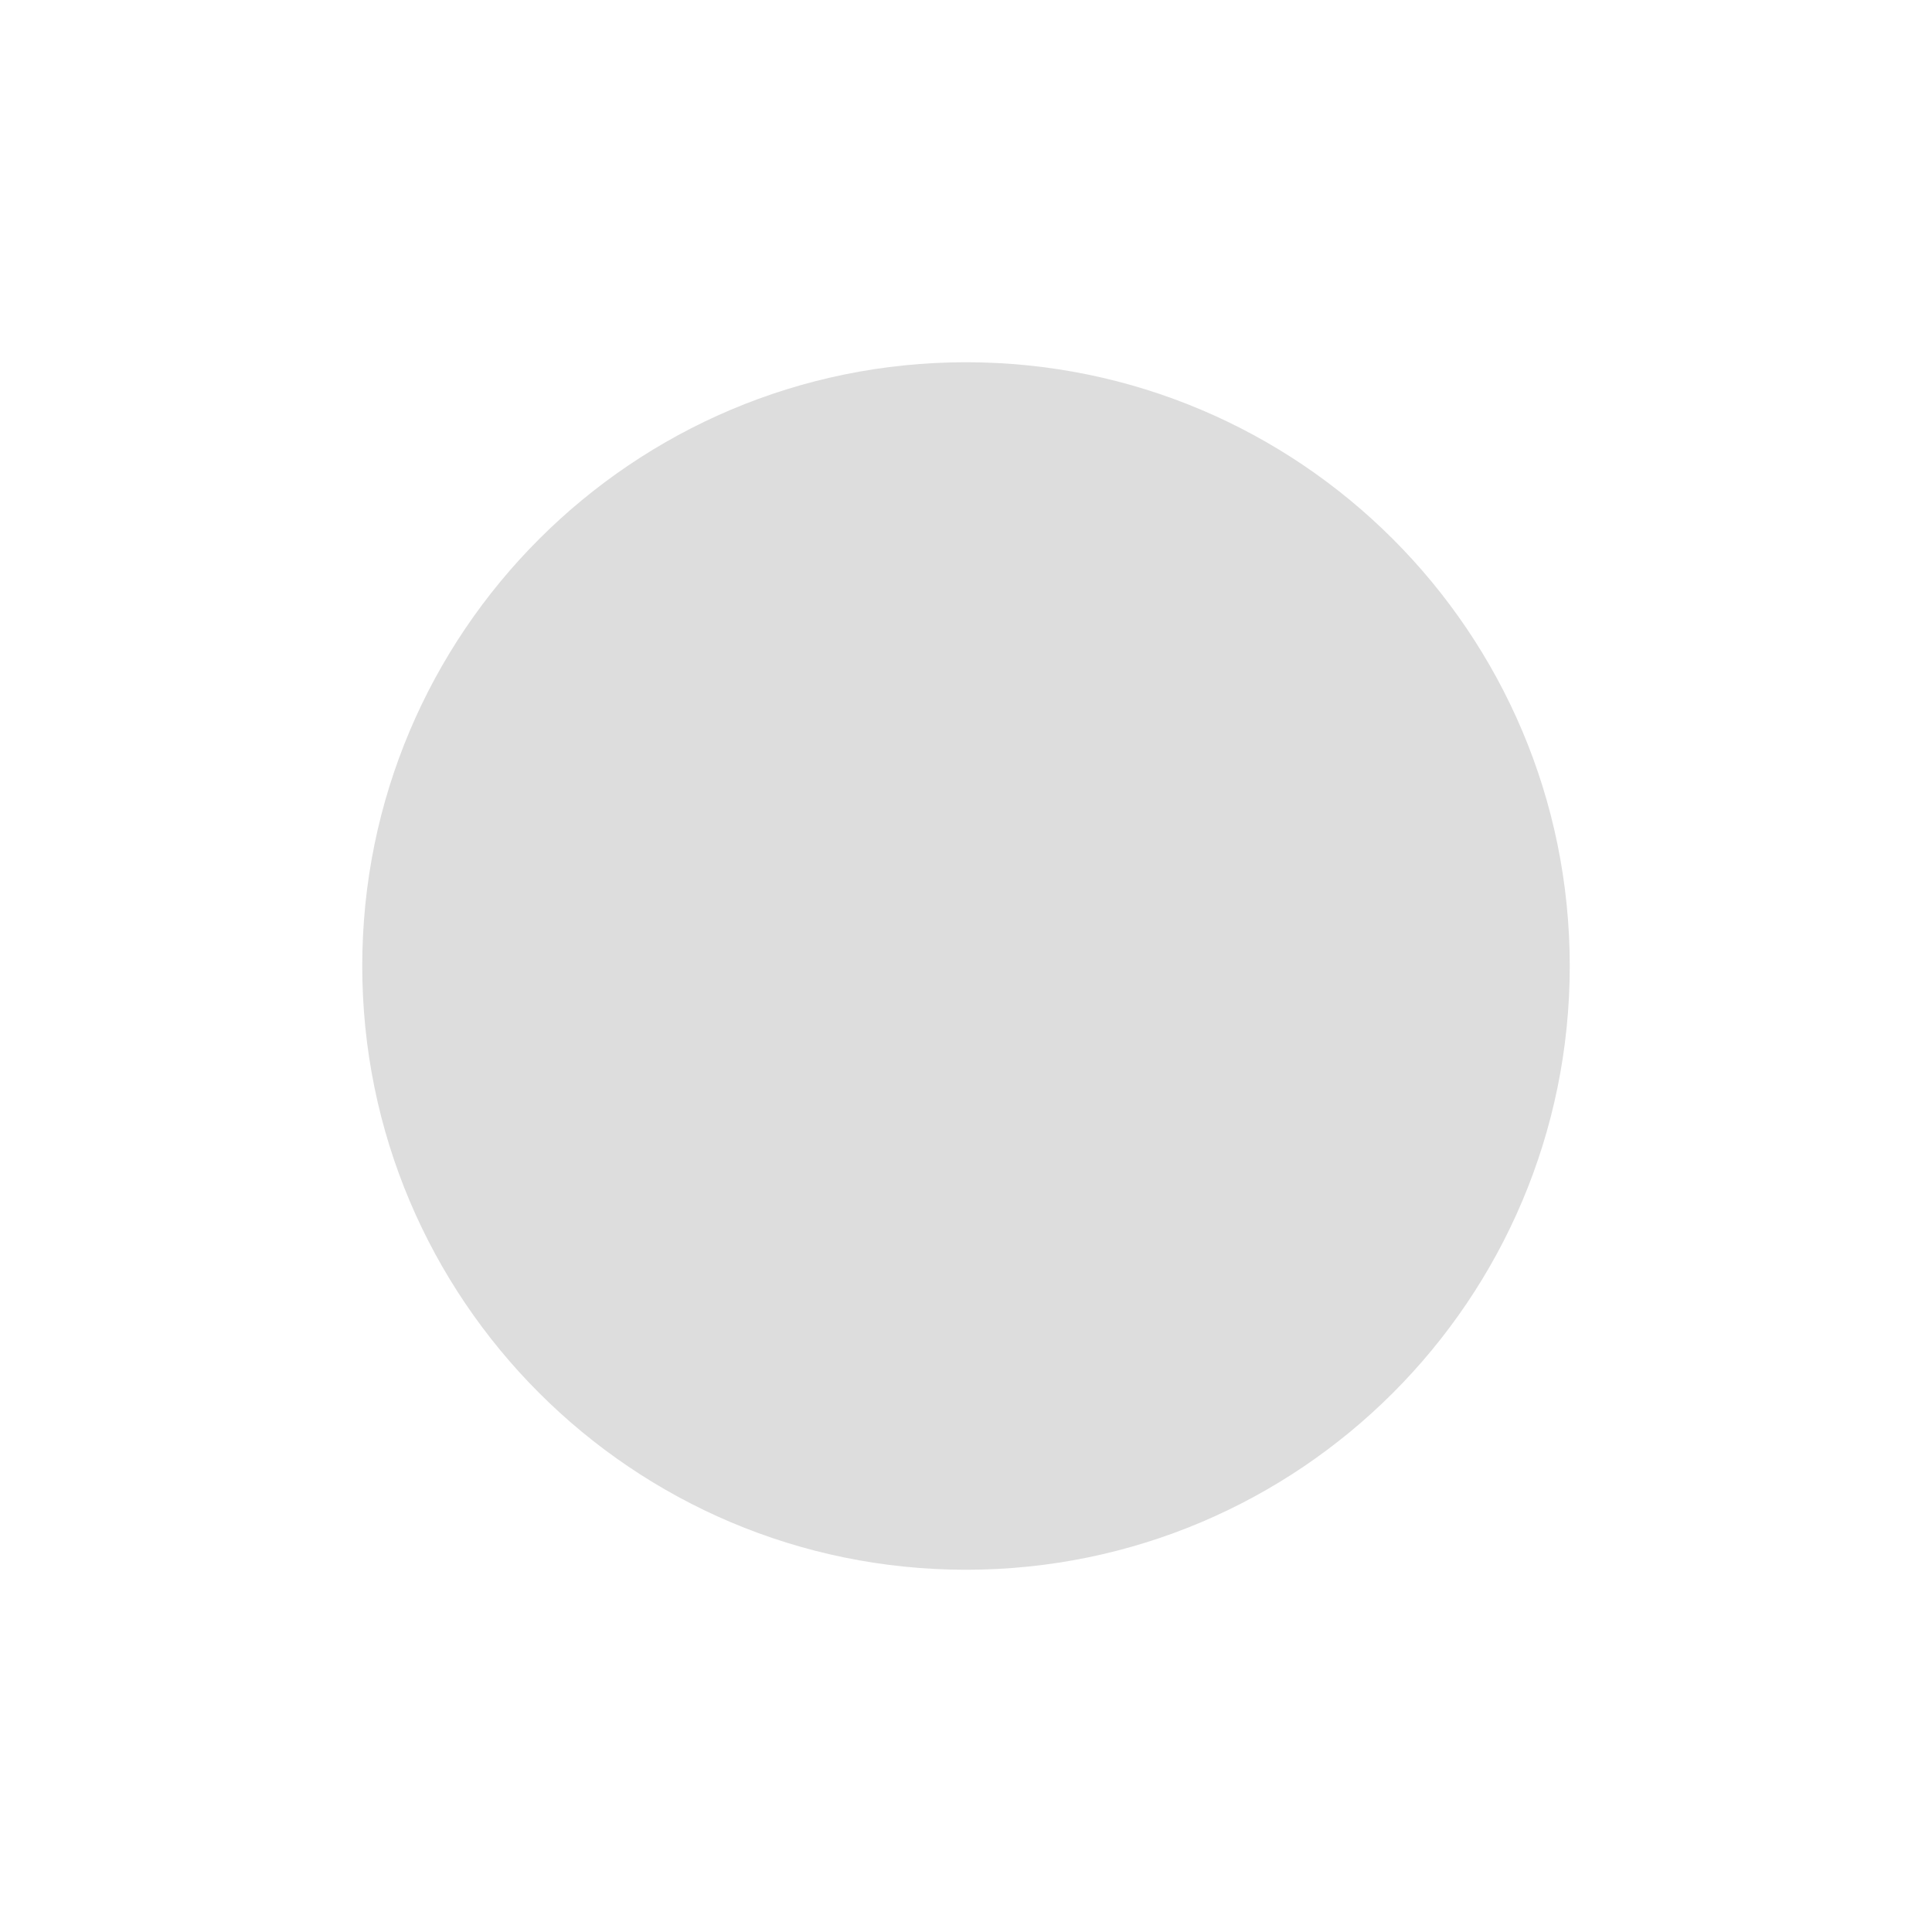
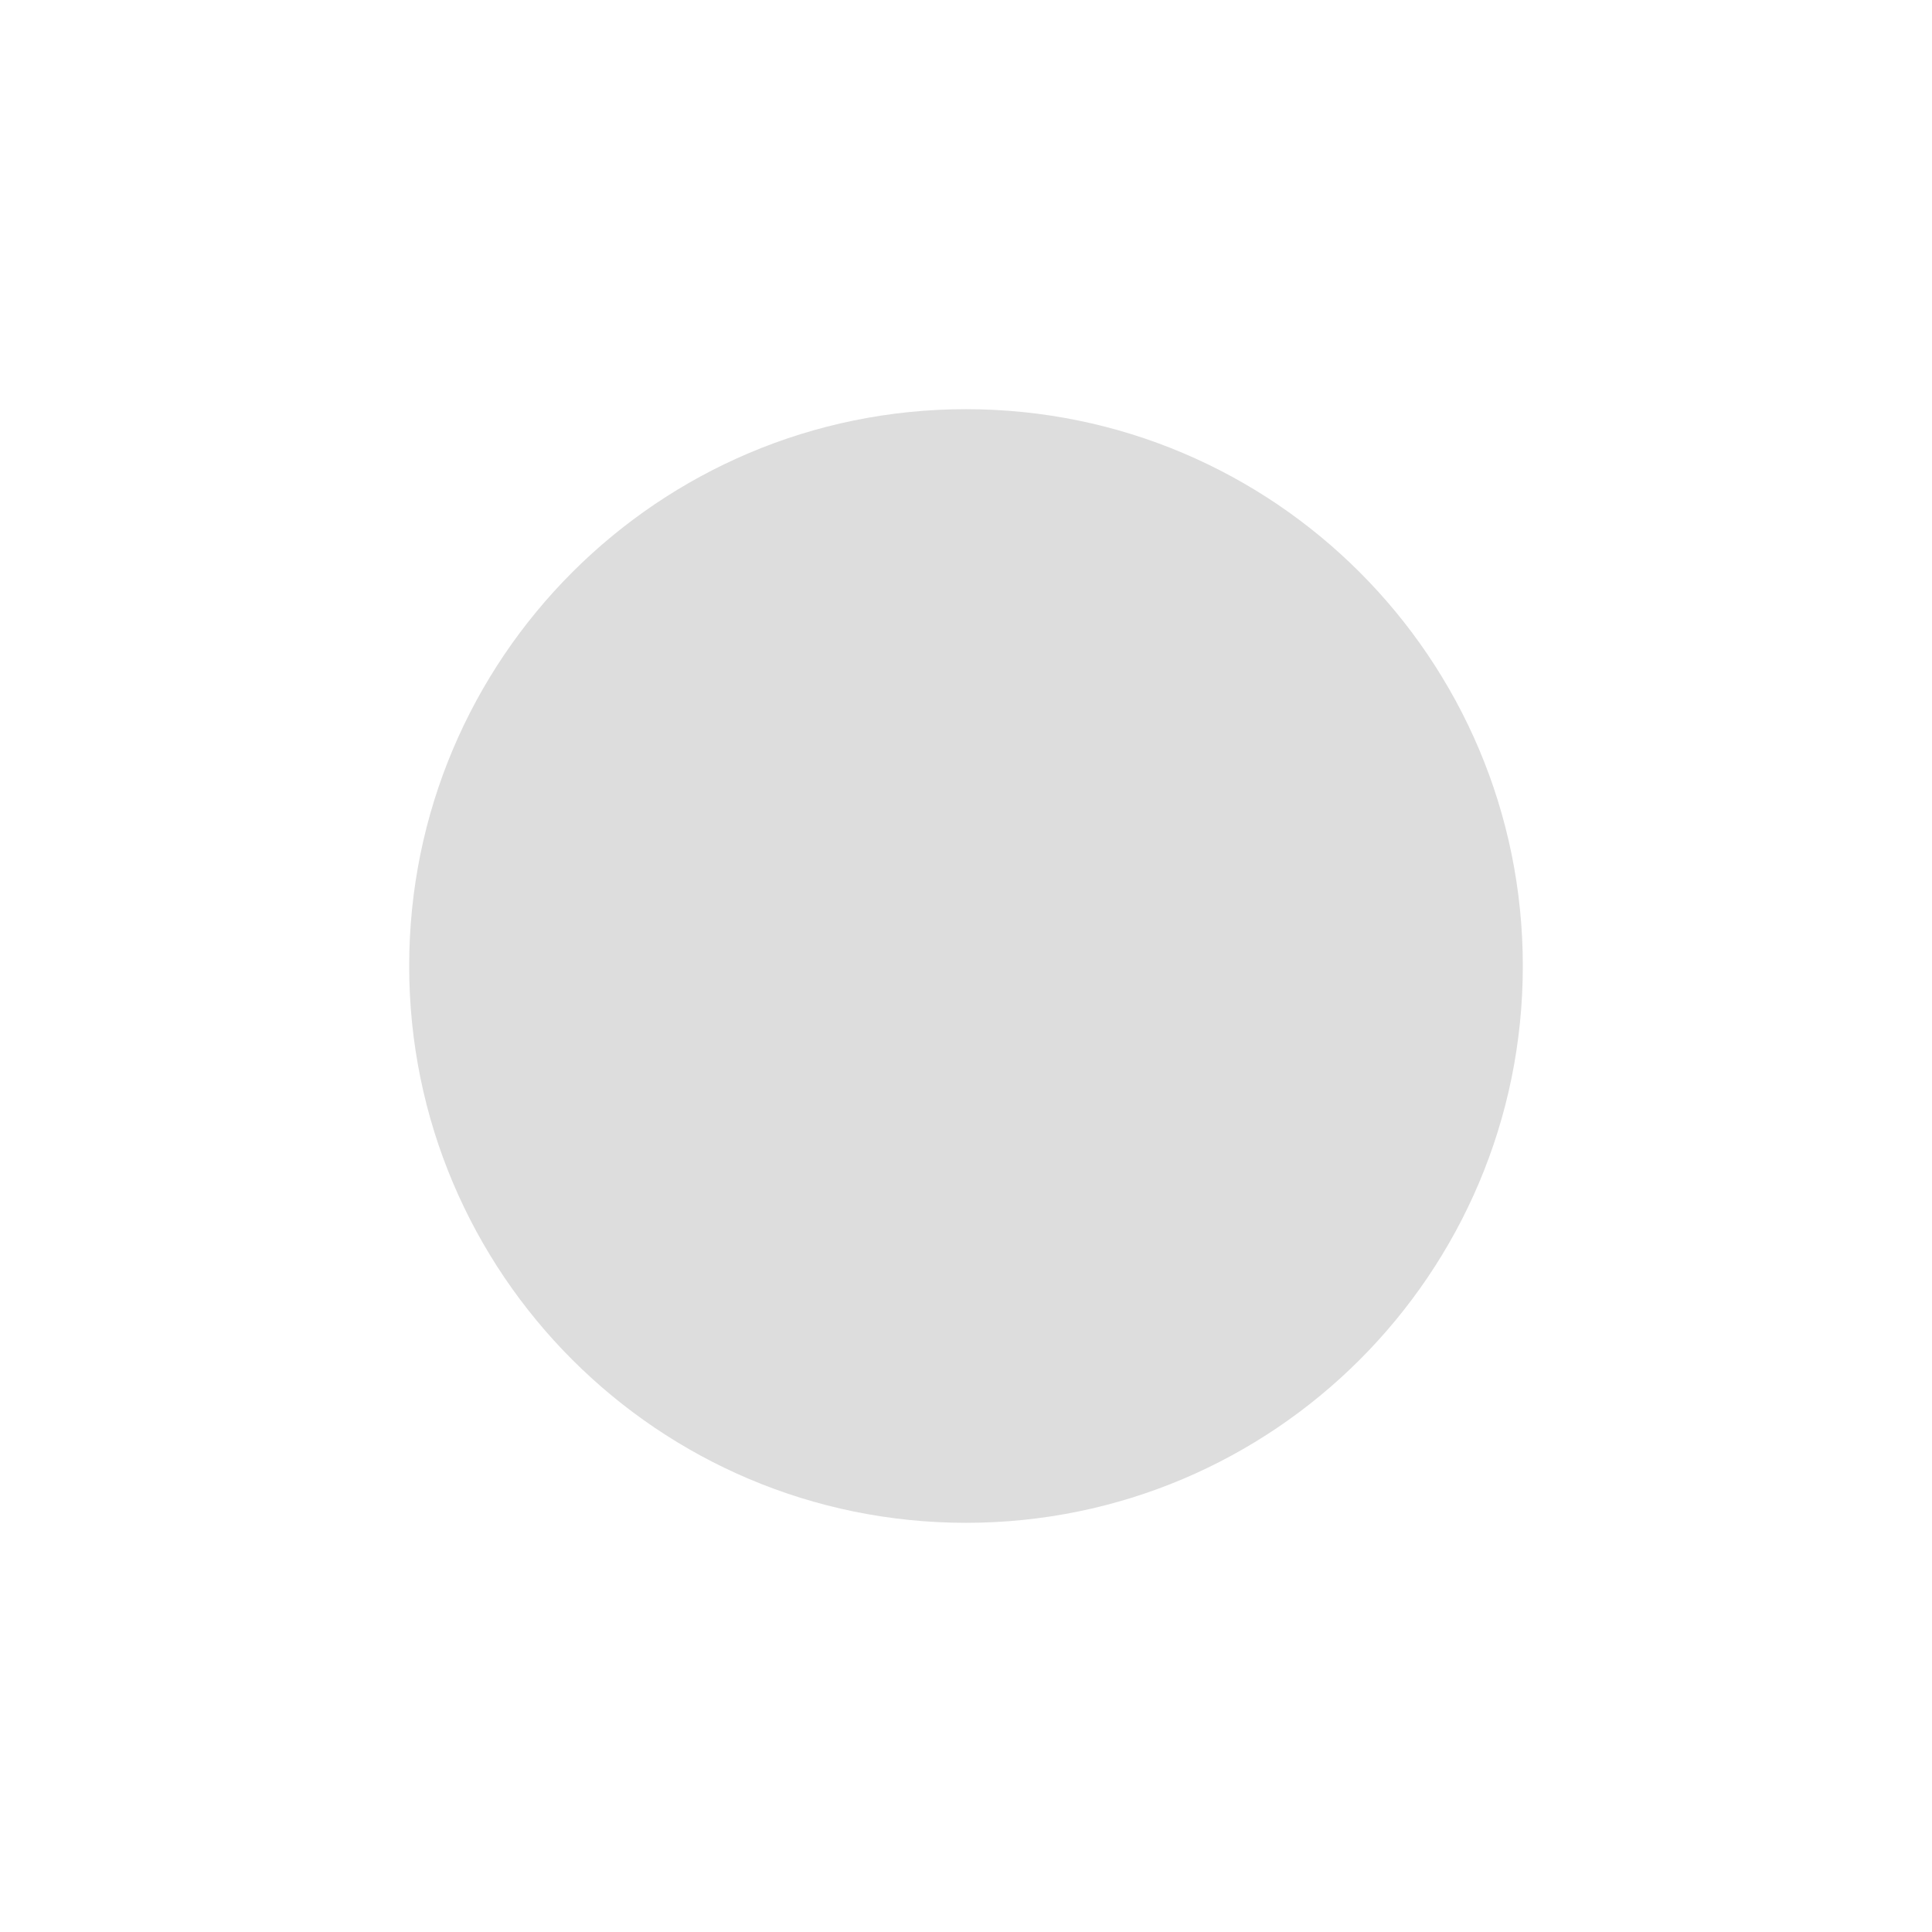
<svg xmlns="http://www.w3.org/2000/svg" version="1.1" id="Layer_1" x="0px" y="0px" width="24px" height="24px" viewBox="0 0 24 24" enable-background="new 0 0 24 24" xml:space="preserve">
-   <circle fill="#DDDDDD" cx="12" cy="12" r="7.5" />
+   <circle fill="#DDDDDD" cx="12" cy="12" r="6.917" />
</svg>
